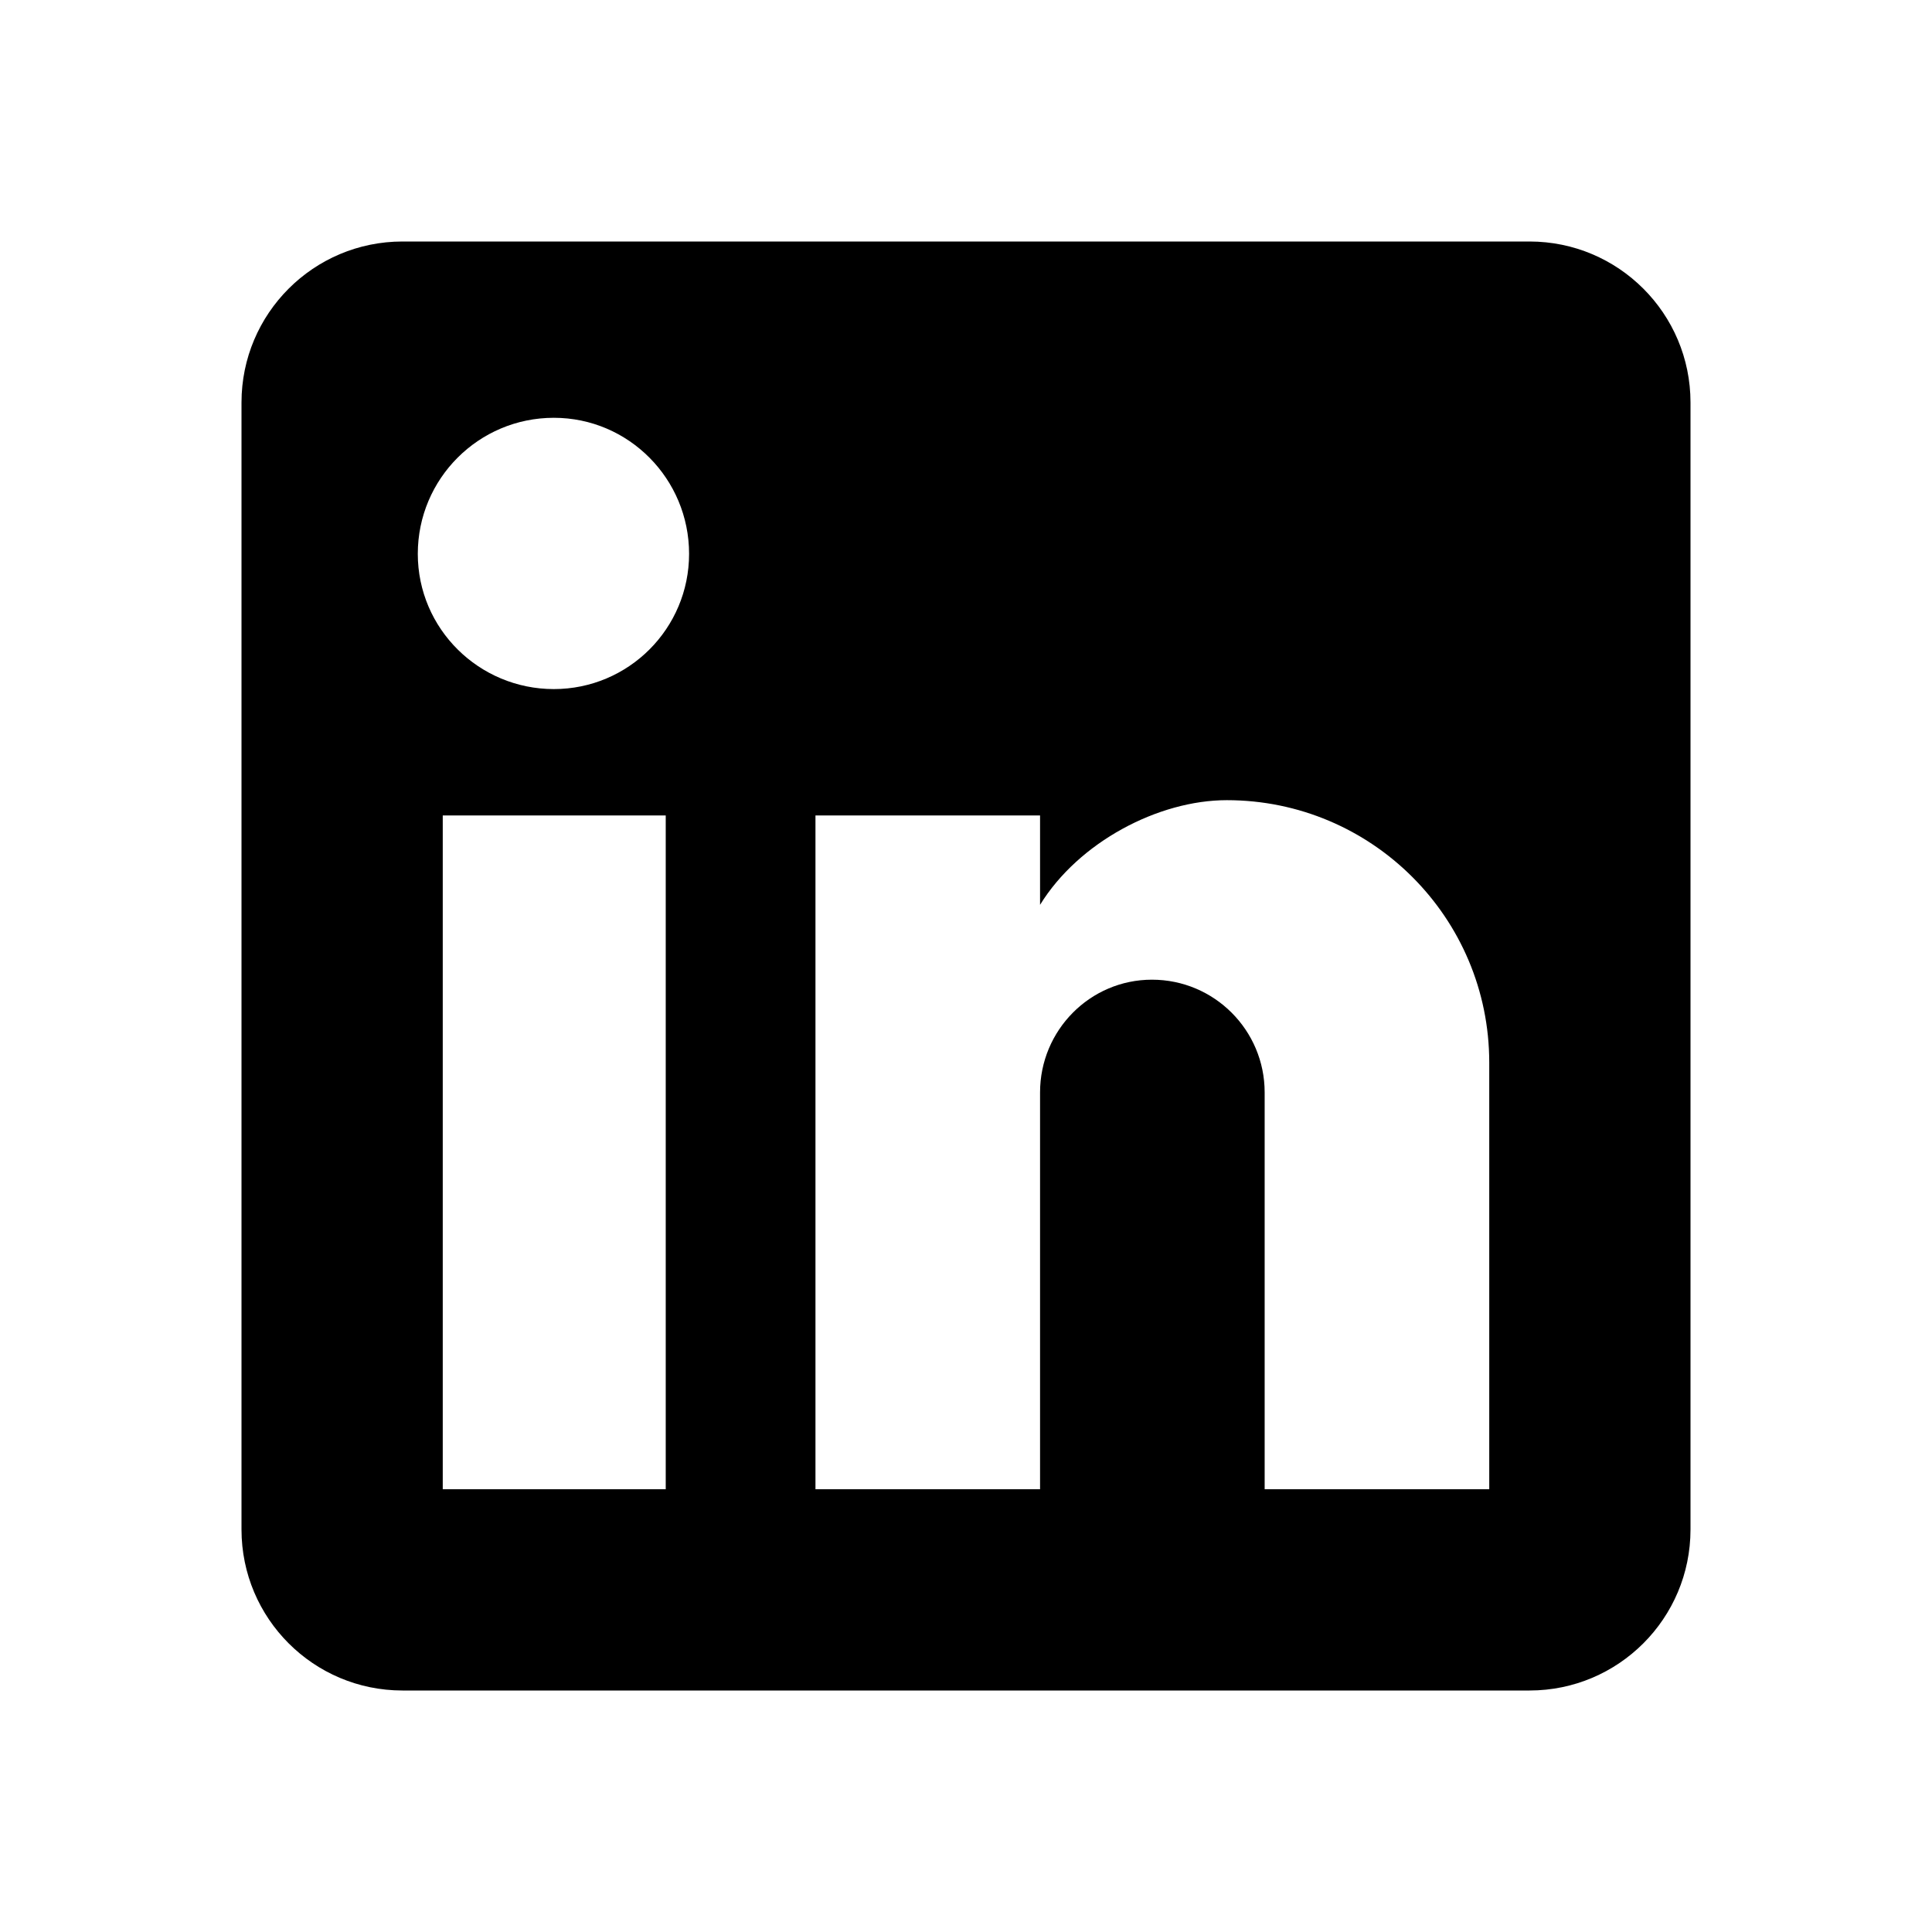
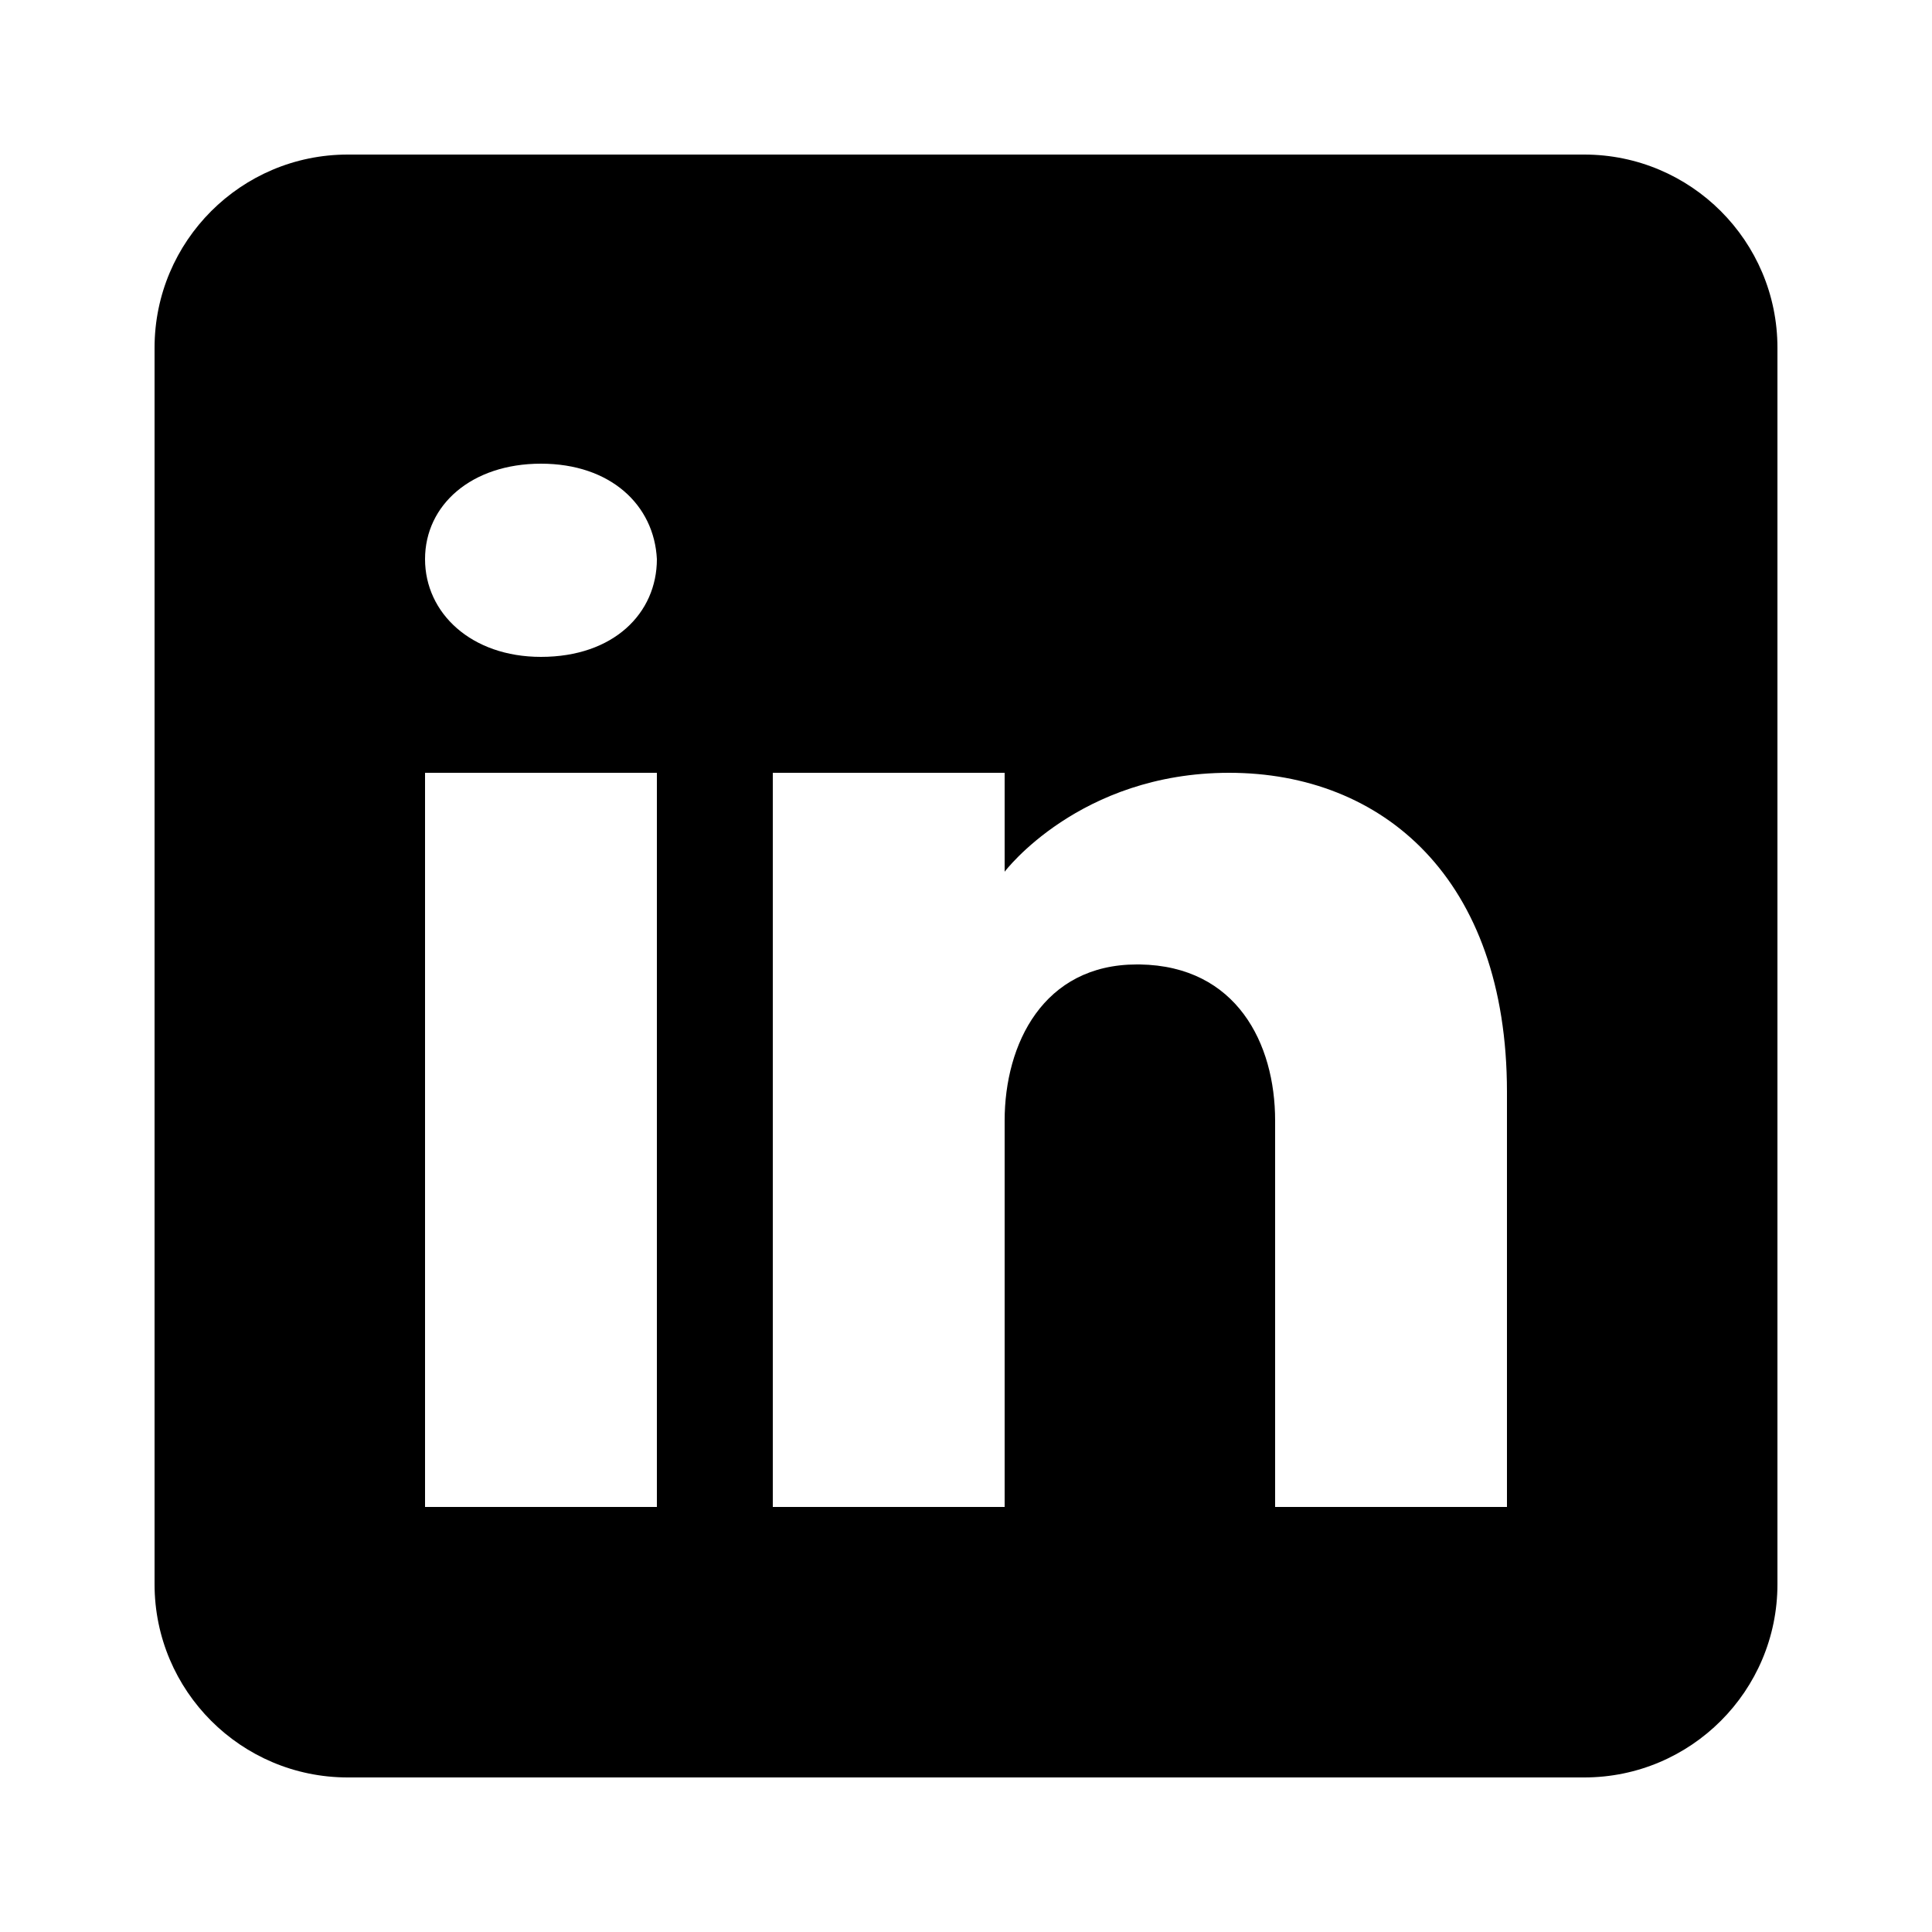
- <svg xmlns="http://www.w3.org/2000/svg" width="1em" height="1em" viewBox="0 0 24 24">
-   <path fill="currentColor" d="M19 3a2 2 0 0 1 2 2v14a2 2 0 0 1-2 2H5a2 2 0 0 1-2-2V5a2 2 0 0 1 2-2zm-.5 15.5v-5.3a3.26 3.26 0 0 0-3.26-3.26c-.85 0-1.84.52-2.32 1.3v-1.11h-2.79v8.37h2.79v-4.93c0-.77.62-1.4 1.39-1.4a1.4 1.4 0 0 1 1.4 1.4v4.93zM6.88 8.56a1.68 1.68 0 0 0 1.68-1.68c0-.93-.75-1.69-1.68-1.69a1.69 1.69 0 0 0-1.69 1.69c0 .93.76 1.68 1.69 1.68m1.39 9.94v-8.37H5.5v8.37z" />
+ <svg xmlns="http://www.w3.org/2000/svg" viewBox="0 0 50 50" width="48px" height="48px">
+   <path d="M41,4H9C6.24,4,4,6.24,4,9v32c0,2.76,2.24,5,5,5h32c2.76,0,5-2.24,5-5V9C46,6.24,43.76,4,41,4z M17,20v19h-6V20H17z M11,14.47c0-1.4,1.2-2.47,3-2.47s2.93,1.07,3,2.47c0,1.4-1.12,2.53-3,2.53C12.2,17,11,15.87,11,14.47z M39,39h-6c0,0,0-9.26,0-10 c0-2-1-4-3.5-4.04h-0.08C27,24.96,26,27.02,26,29c0,0.91,0,10,0,10h-6V20h6v2.56c0,0,1.93-2.56,5.81-2.56 c3.97,0,7.19,2.73,7.19,8.26V39z" />
</svg>
